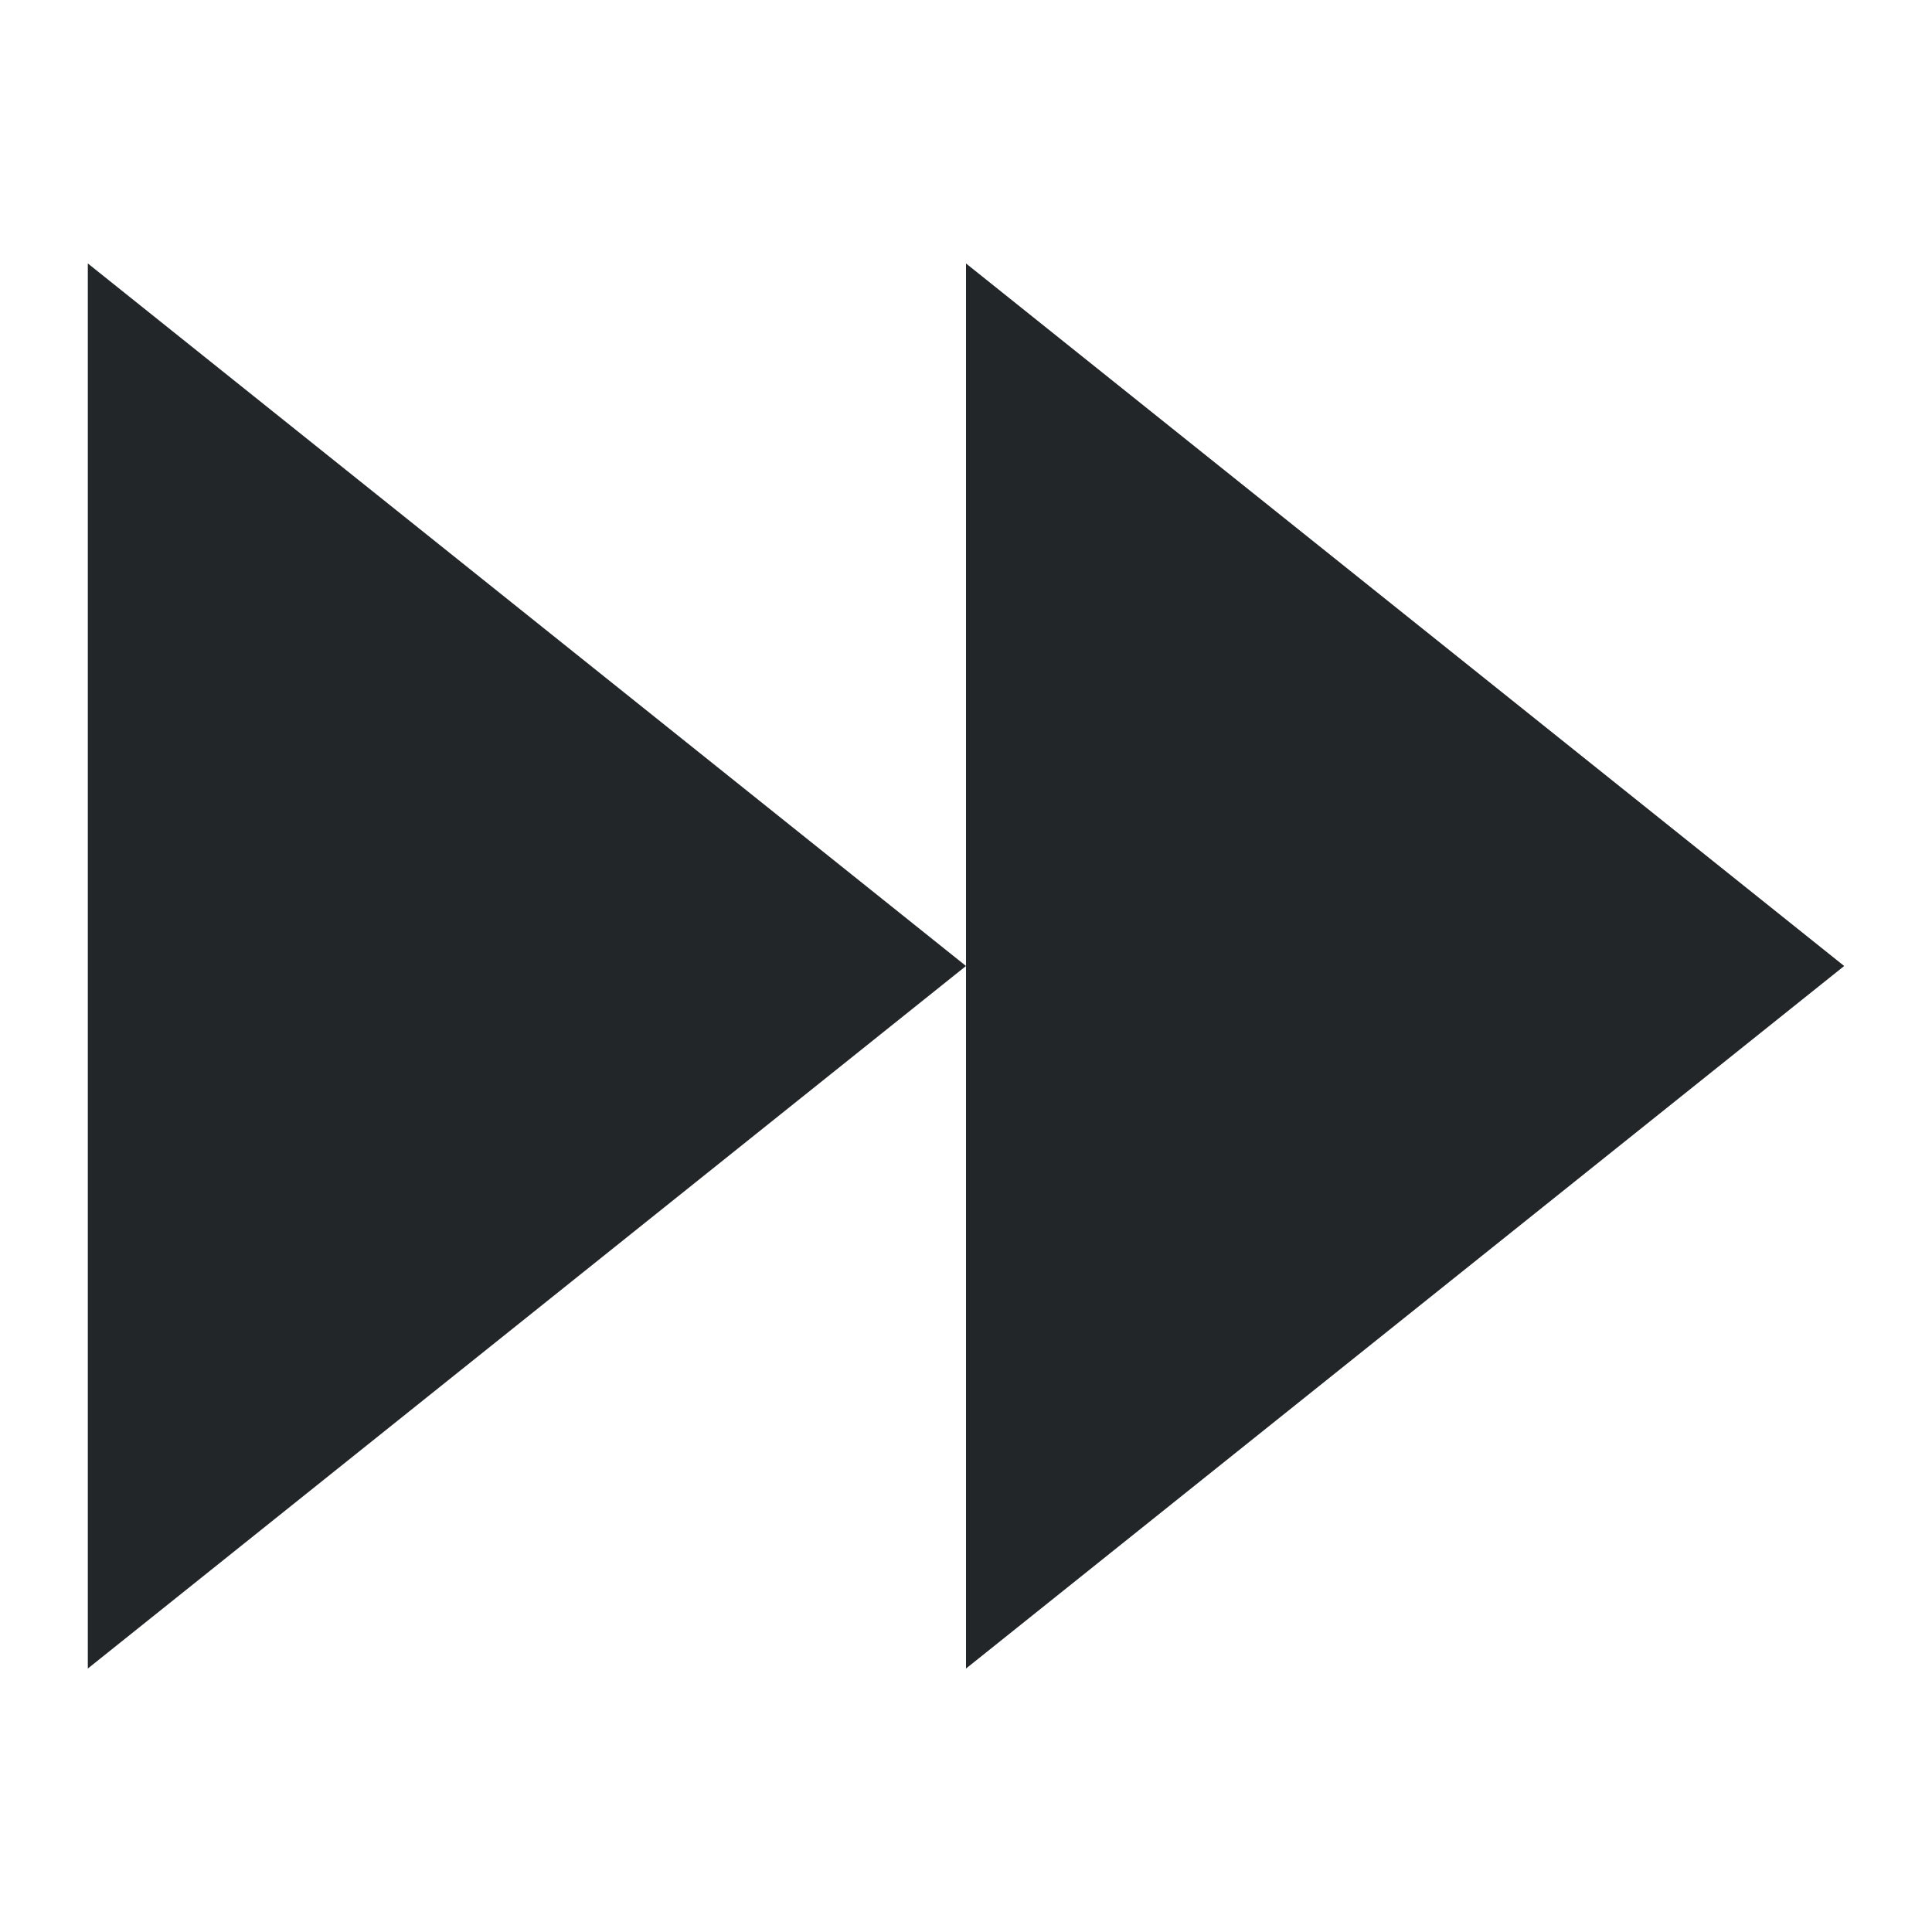
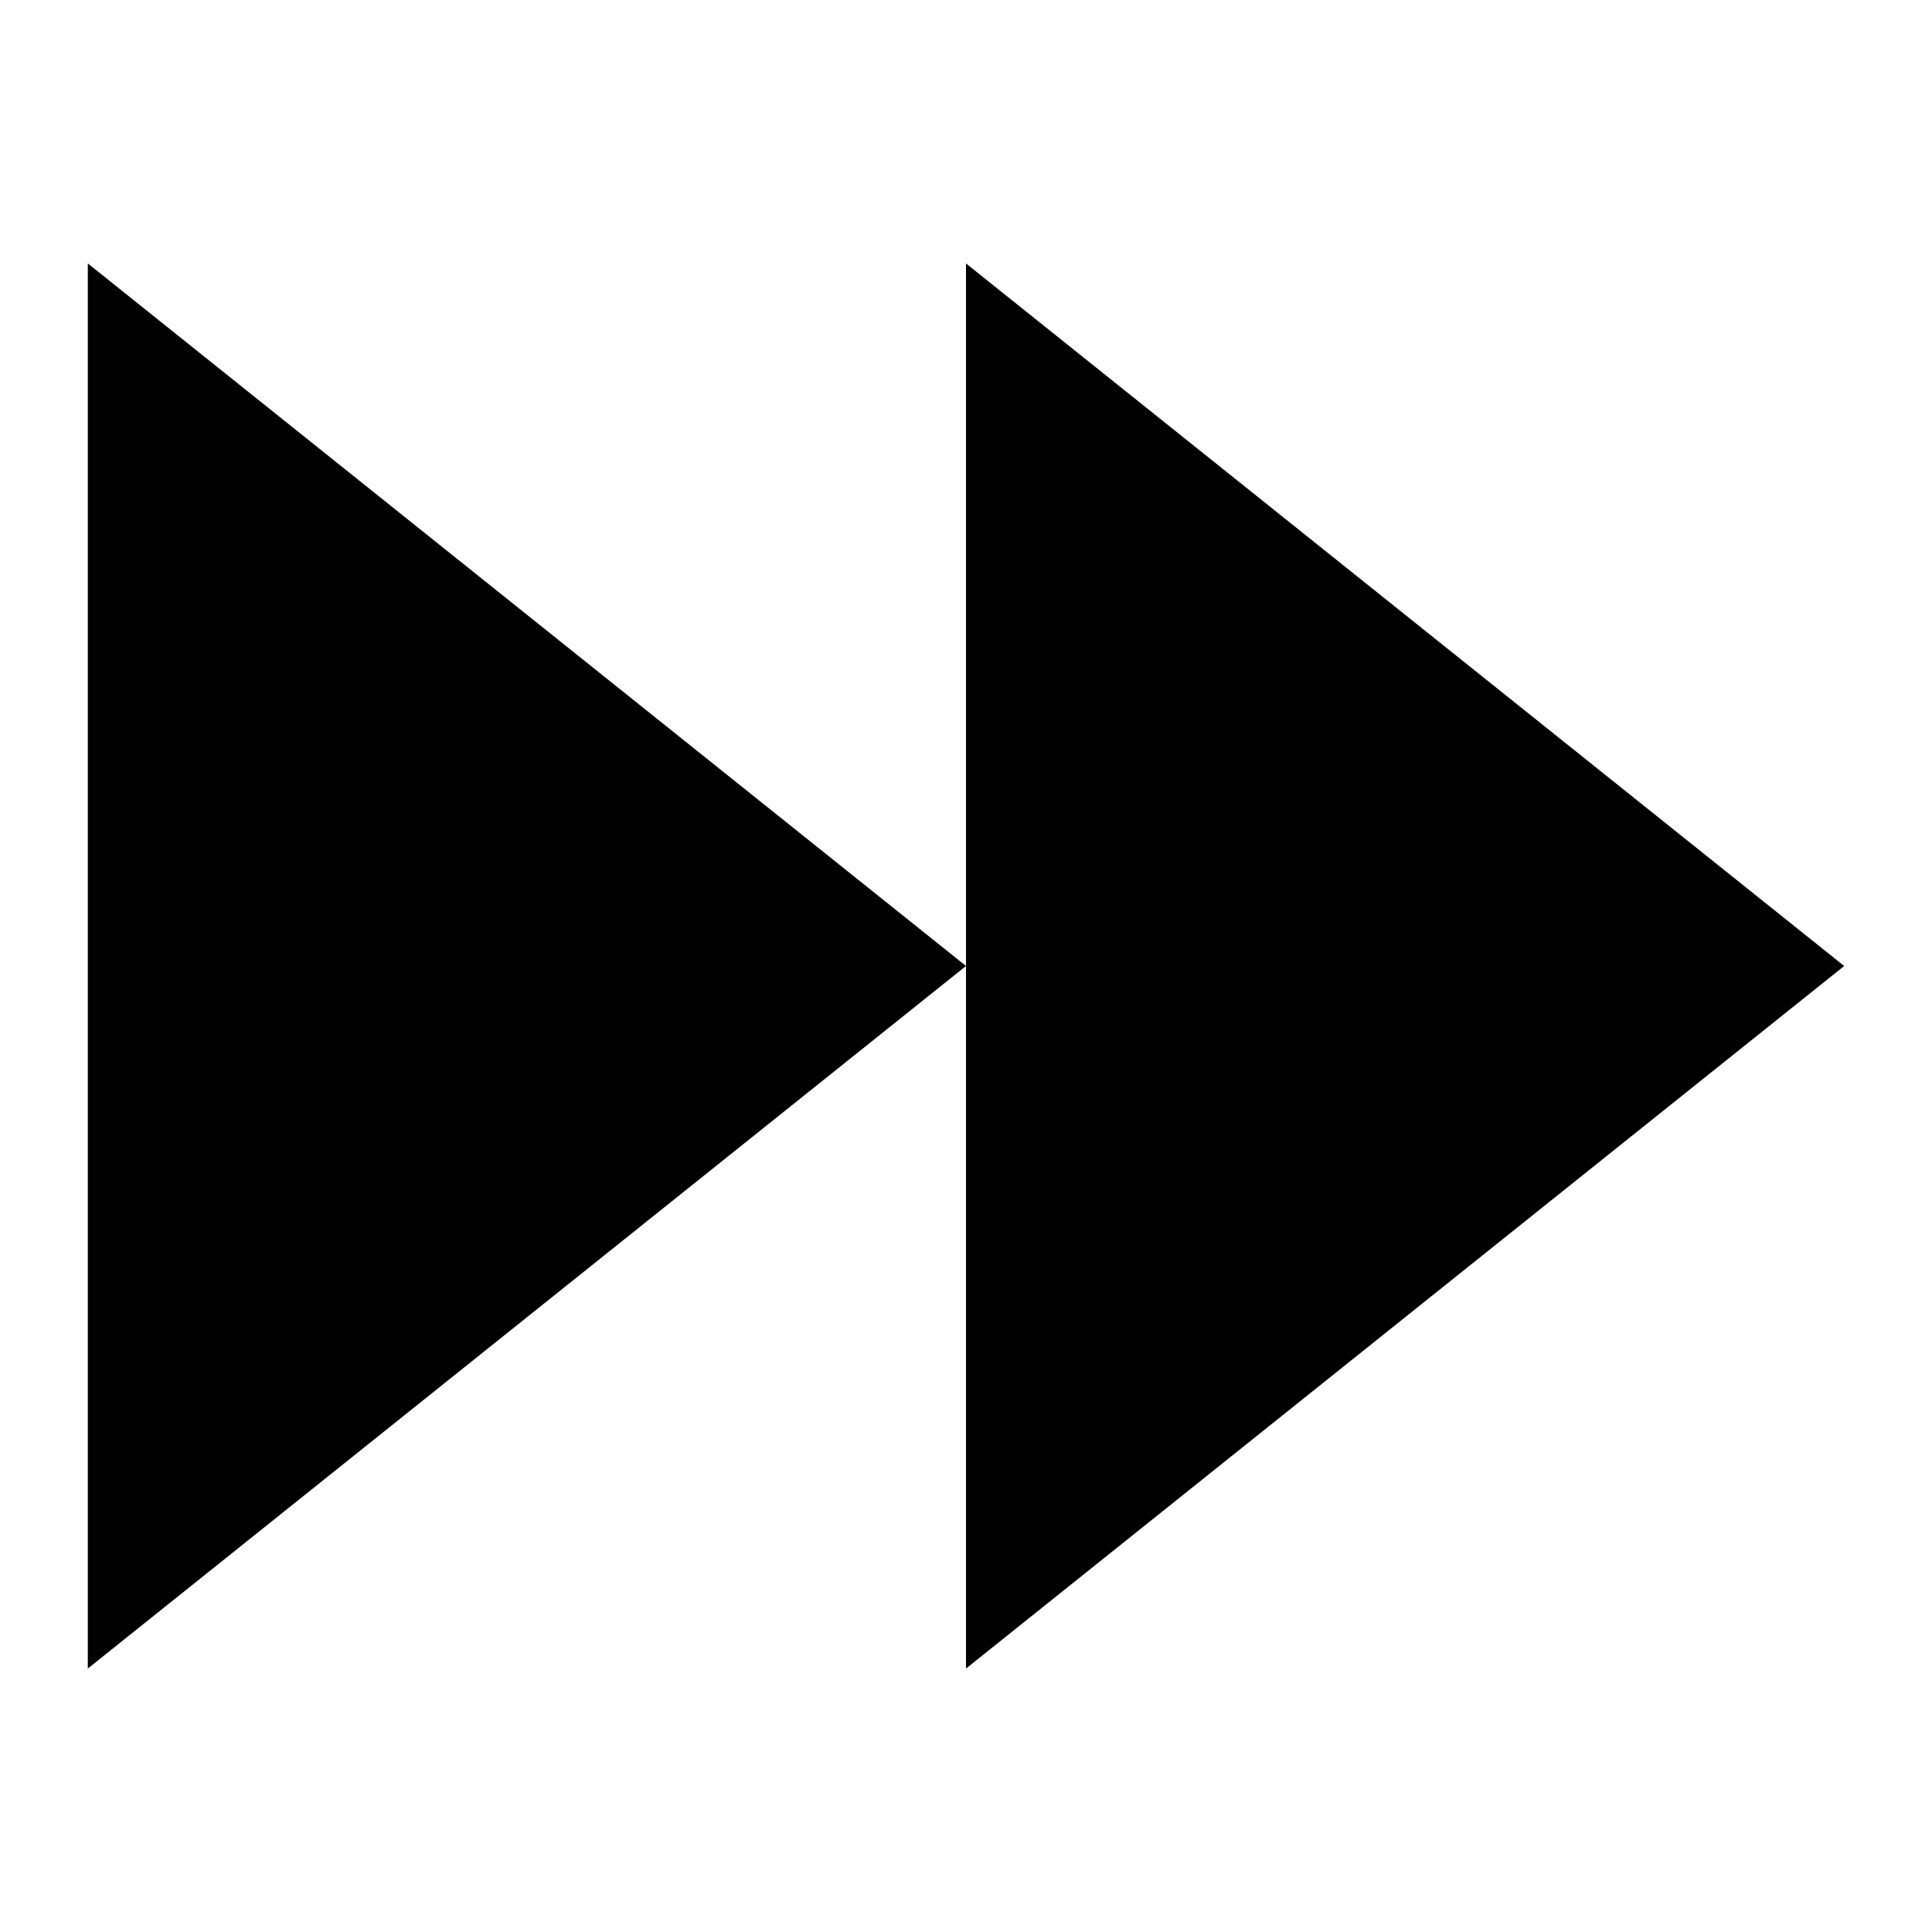
- <svg xmlns="http://www.w3.org/2000/svg" viewBox="0 0 22 22" id="svg6">
-   <style type="text/css" id="current-color-scheme">
-         .ColorScheme-Text {
-             color:#232629;
-         }
-     </style>
-   <path d="m1 3v16l10-8zm10 8v8l10-8-10-8z" class="ColorScheme-Text" fill="currentColor" />
+ <svg xmlns="http://www.w3.org/2000/svg" viewBox="0 0 22 22">
+   <path fill="currentColor" d="m1 3         v16         l10-8         z          m10 8         v8         l10-8         -10-8         z" />
</svg>
